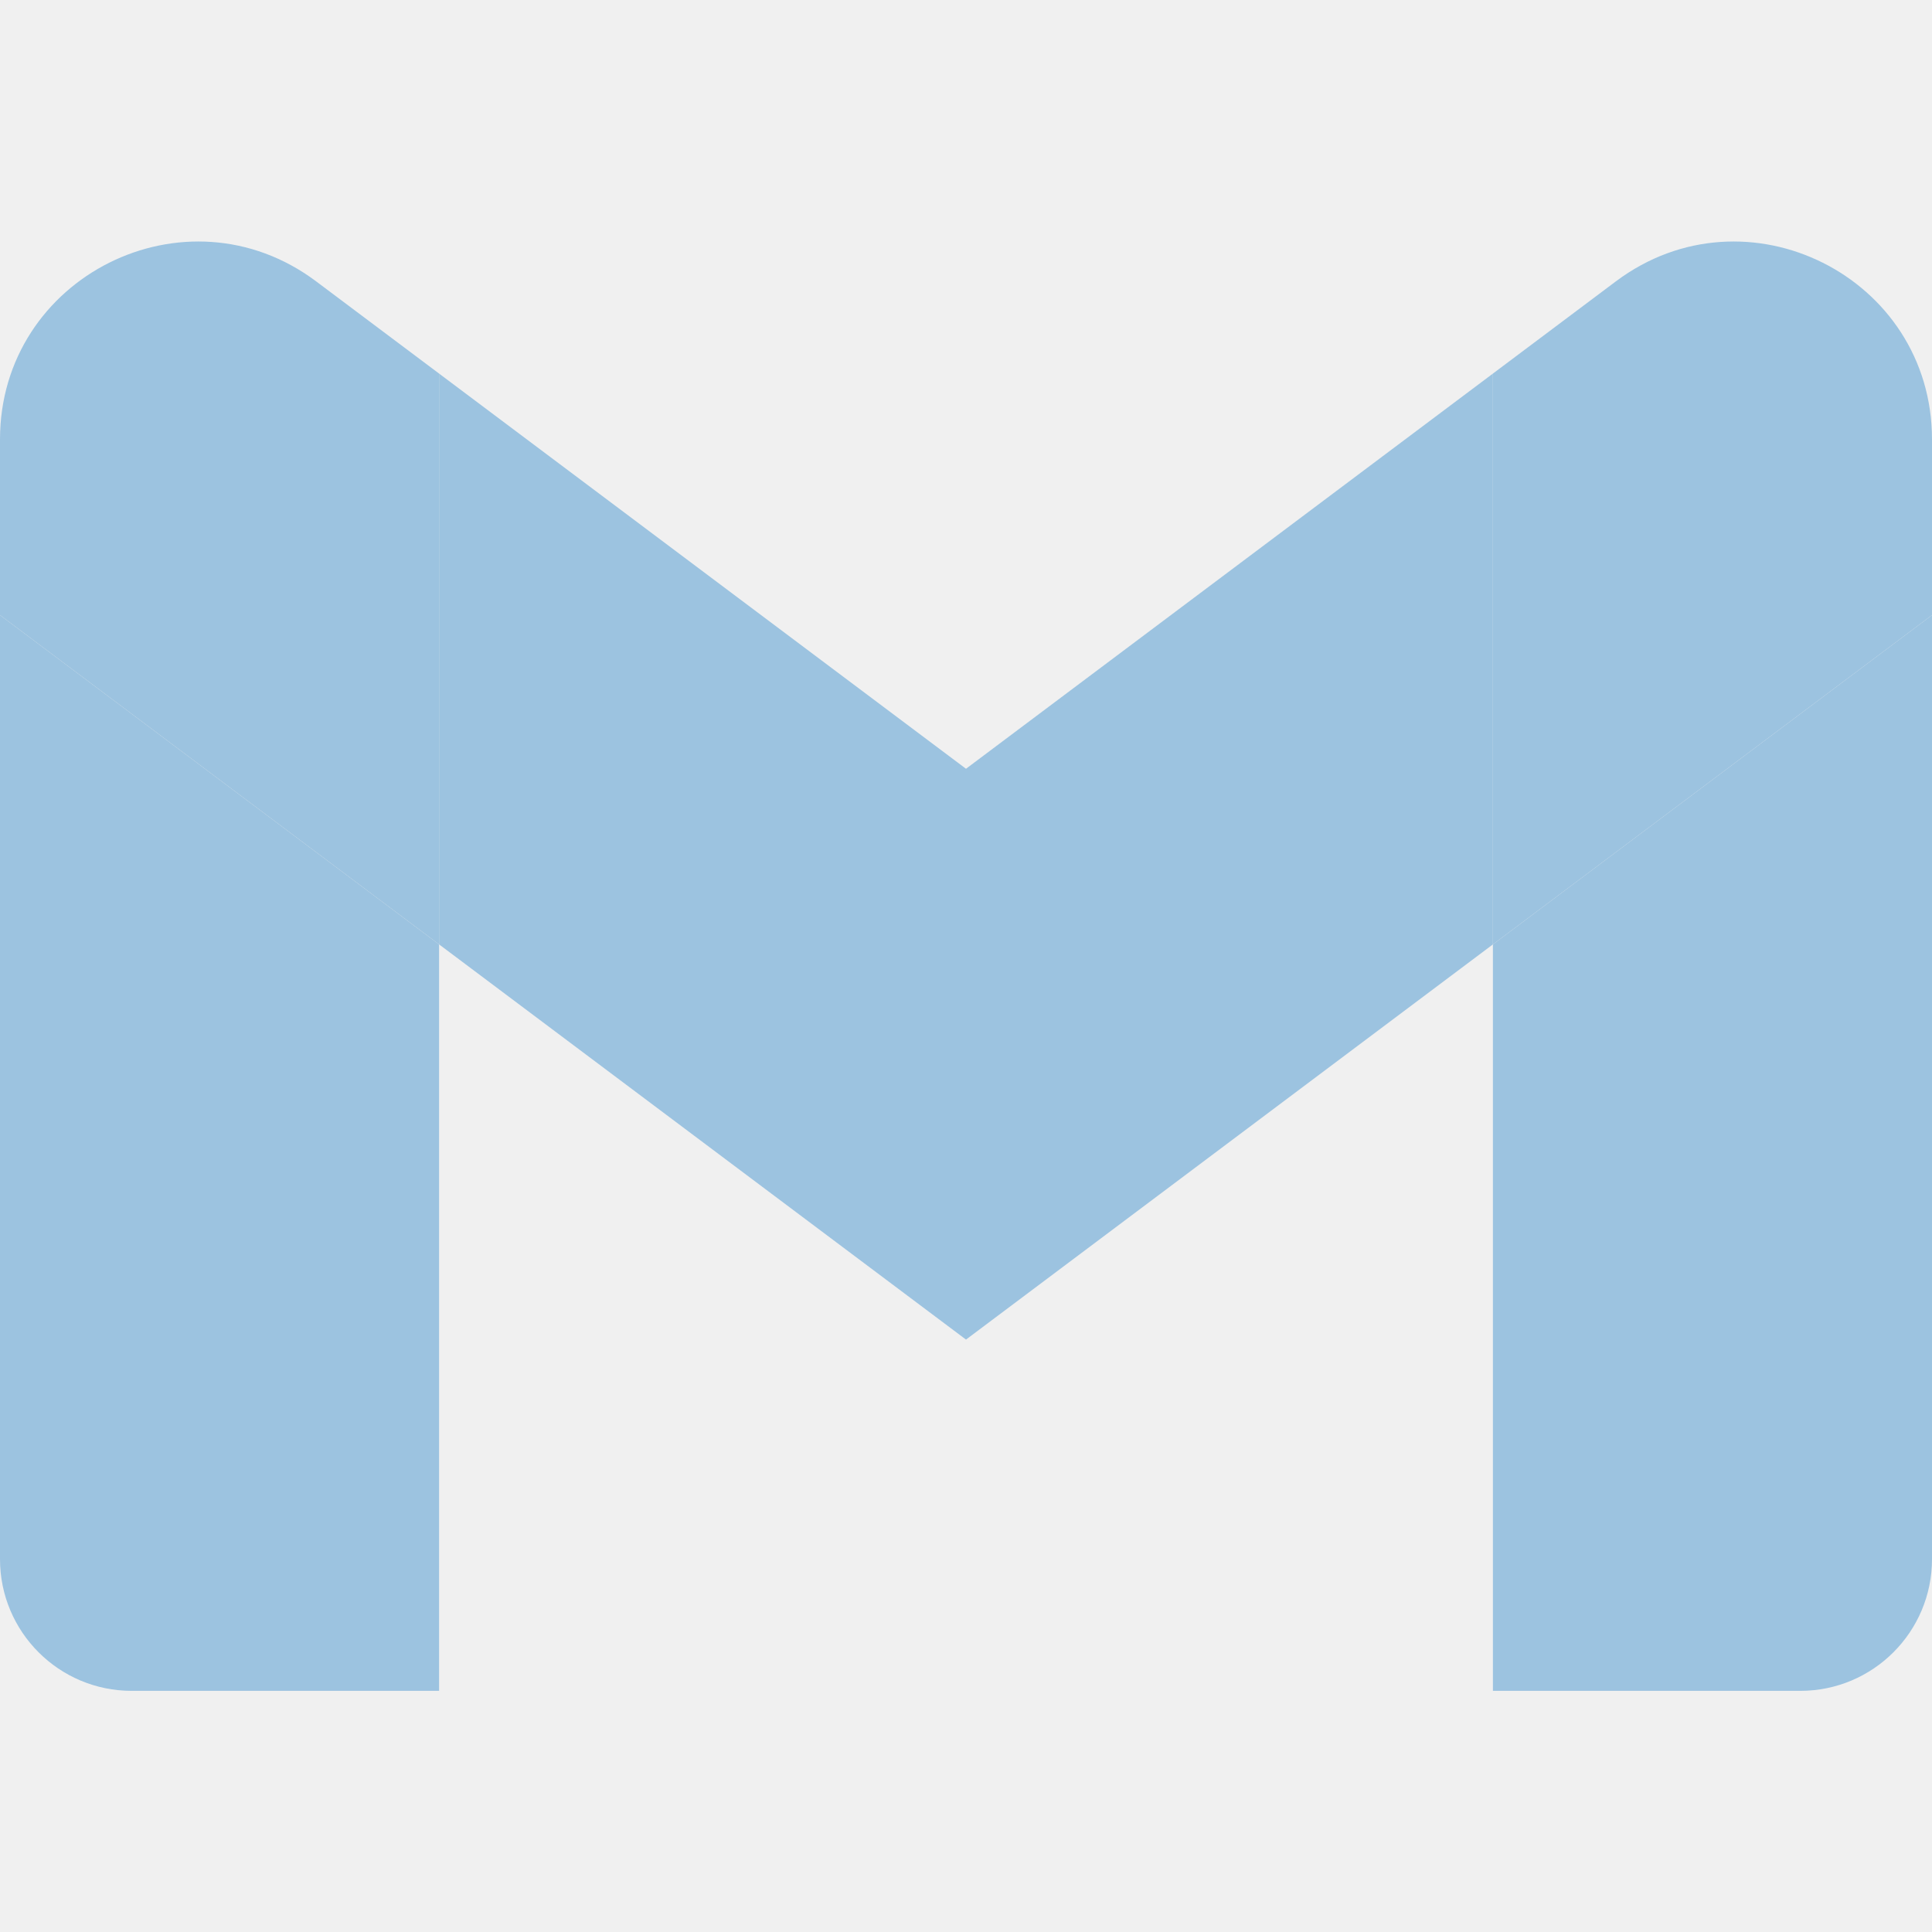
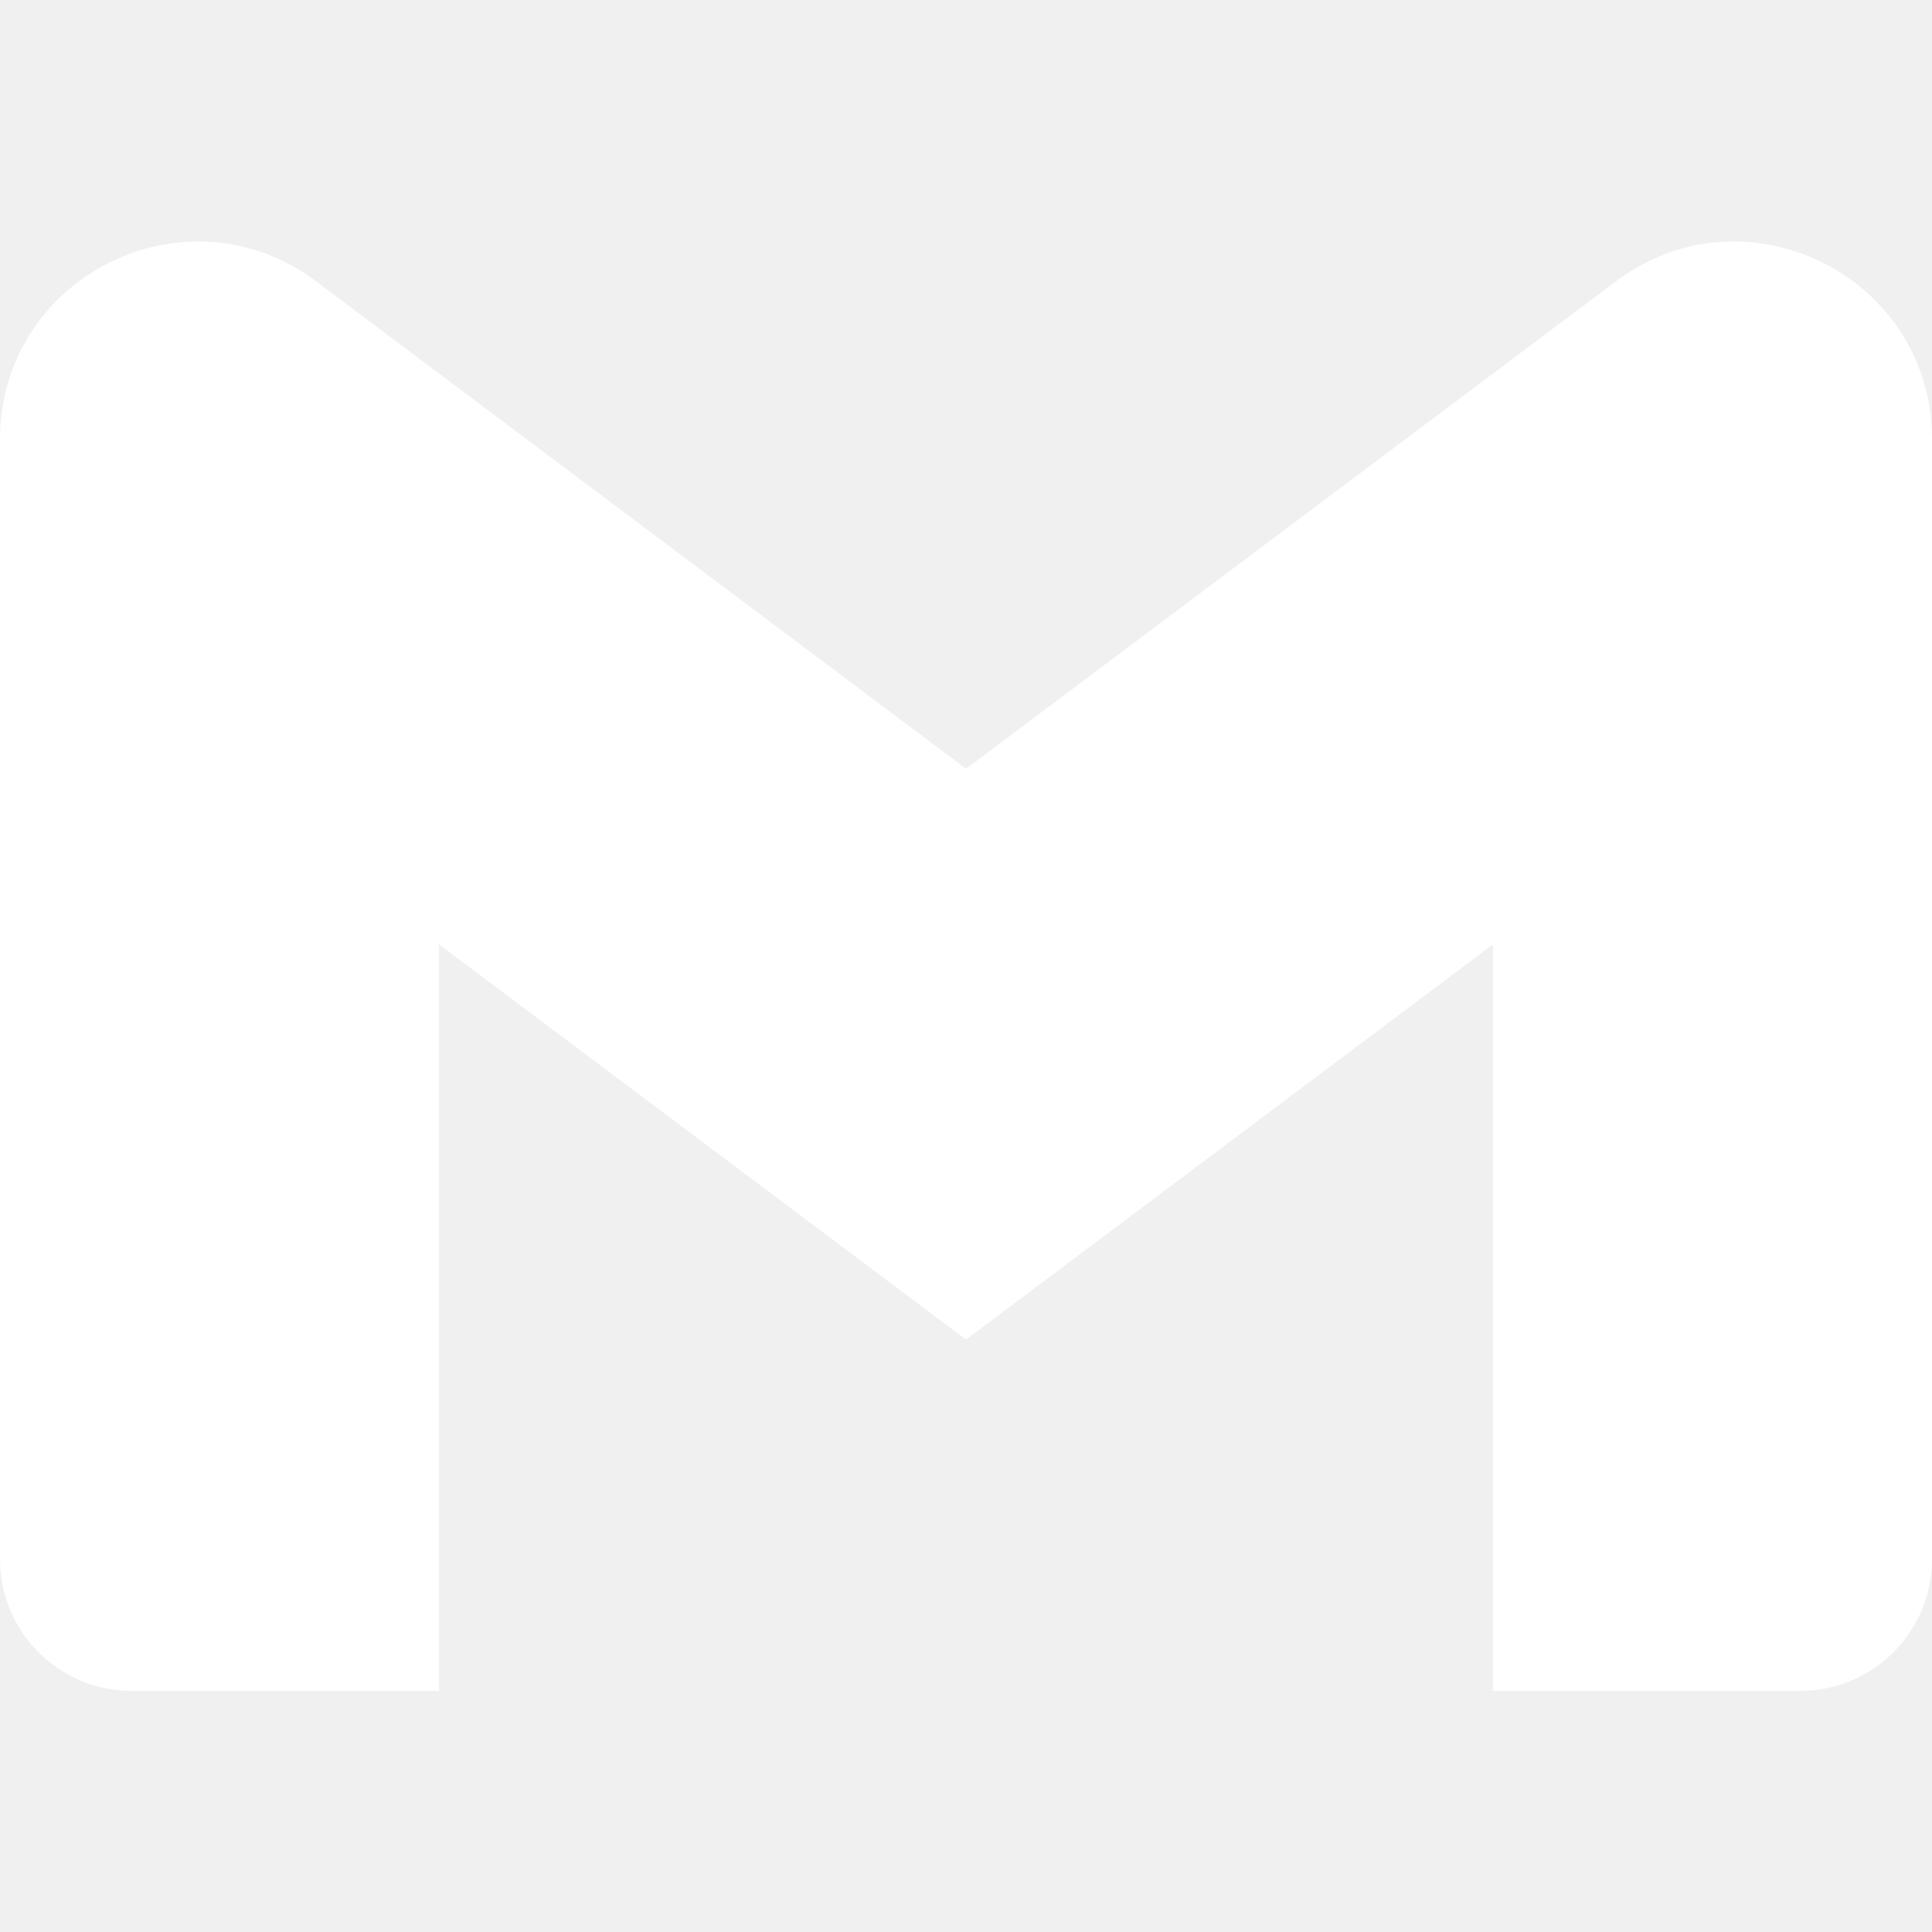
<svg xmlns="http://www.w3.org/2000/svg" width="512" height="512" viewBox="0 0 512 512" fill="none">
-   <path d="M34.909 448.094H116.364V250.275L0 163.003V413.184C0 432.471 15.622 448.094 34.909 448.094Z" fill="#9CC3E0" />
-   <path d="M395.636 448.094H477.091C496.379 448.094 512 432.471 512 413.184V163.003L395.636 250.275V448.094Z" fill="#9CC3E0" />
-   <path d="M395.636 99.003V250.276L512 163.003V116.458C512 73.316 462.749 48.676 428.219 74.567L395.636 99.003Z" fill="#9CC3E0" />
-   <path fill-rule="evenodd" clip-rule="evenodd" d="M116.364 250.275V99.003L256 203.73L395.636 99.003V250.275L256 355.003L116.364 250.275Z" fill="#9CC3E0" />
-   <path d="M0 116.458V163.003L116.364 250.276V99.003L83.782 74.567C49.251 48.676 0 73.316 0 116.458Z" fill="#9CC3E0" />
+   <path d="M34.909 448.094H116.364V250.275L0 163.003V413.184C0 432.471 15.622 448.094 34.909 448.094Z" fill="white" />
+   <path d="M395.636 448.094H477.091C496.379 448.094 512 432.471 512 413.184V163.003L395.636 250.275V448.094Z" fill="white" />
+   <path d="M395.636 99.003V250.276L512 163.003V116.458C512 73.316 462.749 48.676 428.219 74.567L395.636 99.003Z" fill="white" />
+   <path fill-rule="evenodd" clip-rule="evenodd" d="M116.364 250.275V99.003L256 203.73L395.636 99.003V250.275L256 355.003L116.364 250.275Z" fill="white" />
+   <path d="M0 116.458V163.003L116.364 250.276V99.003L83.782 74.567C49.251 48.676 0 73.316 0 116.458Z" fill="white" />
</svg>
